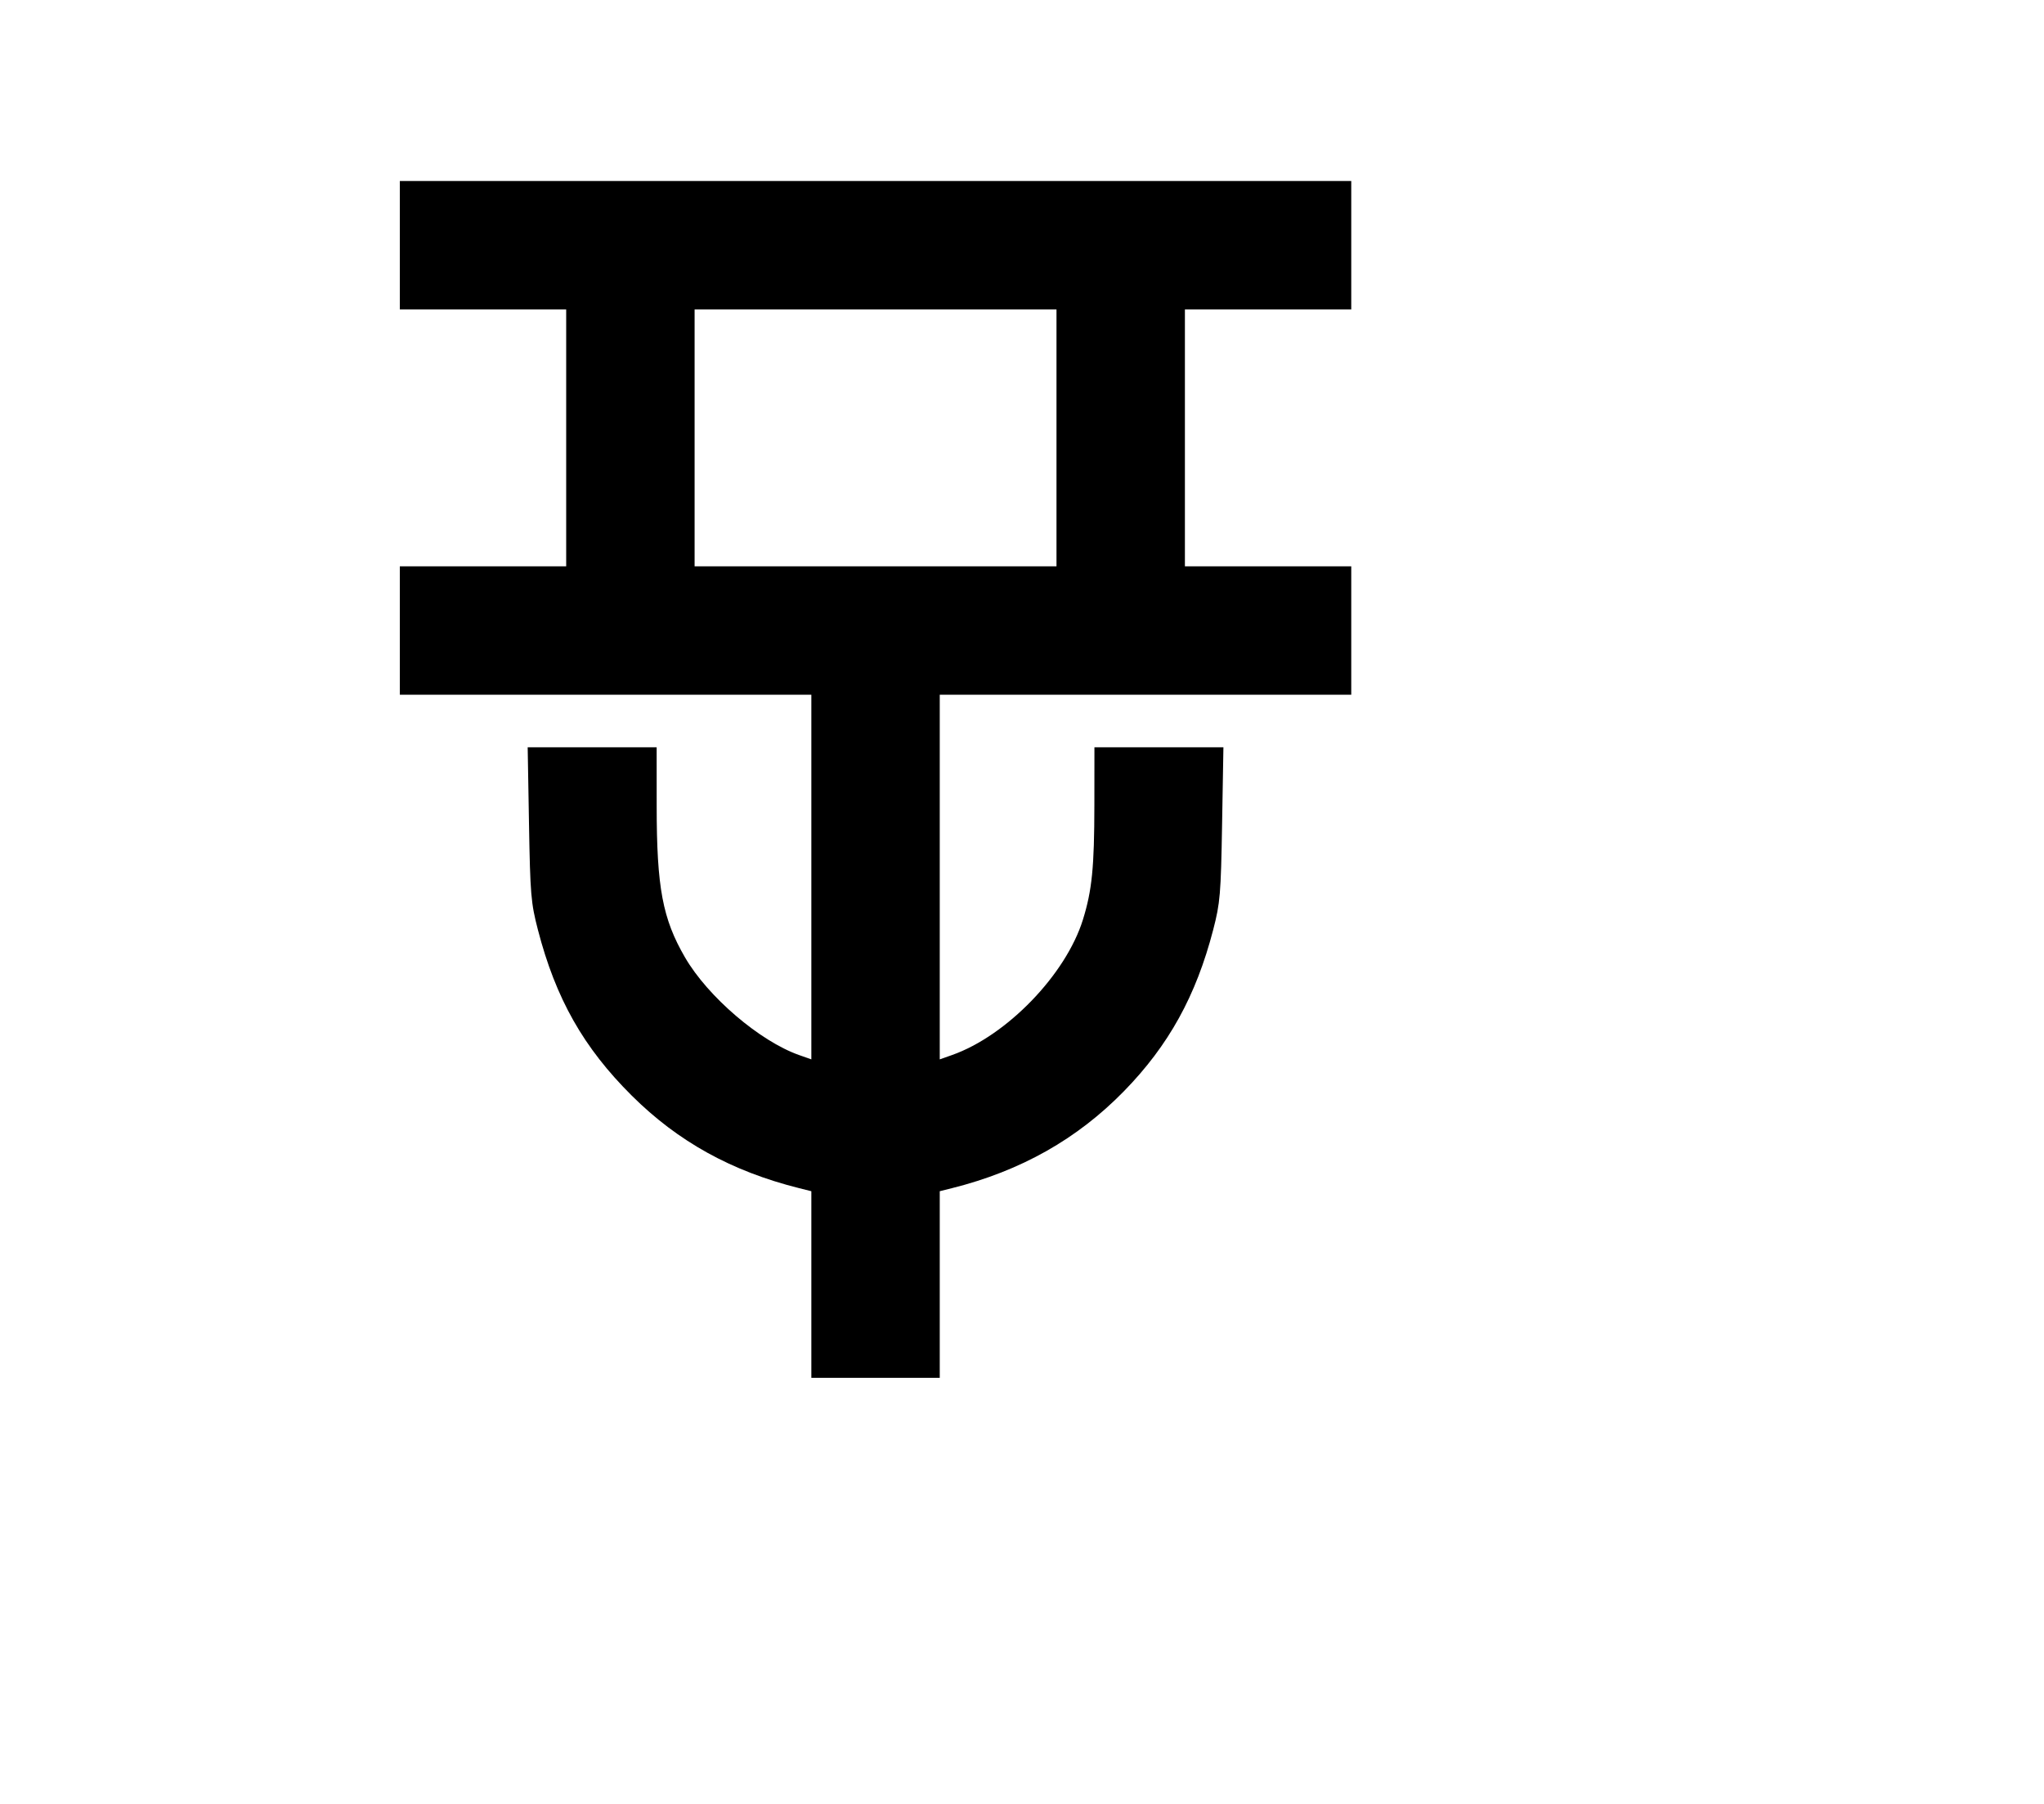
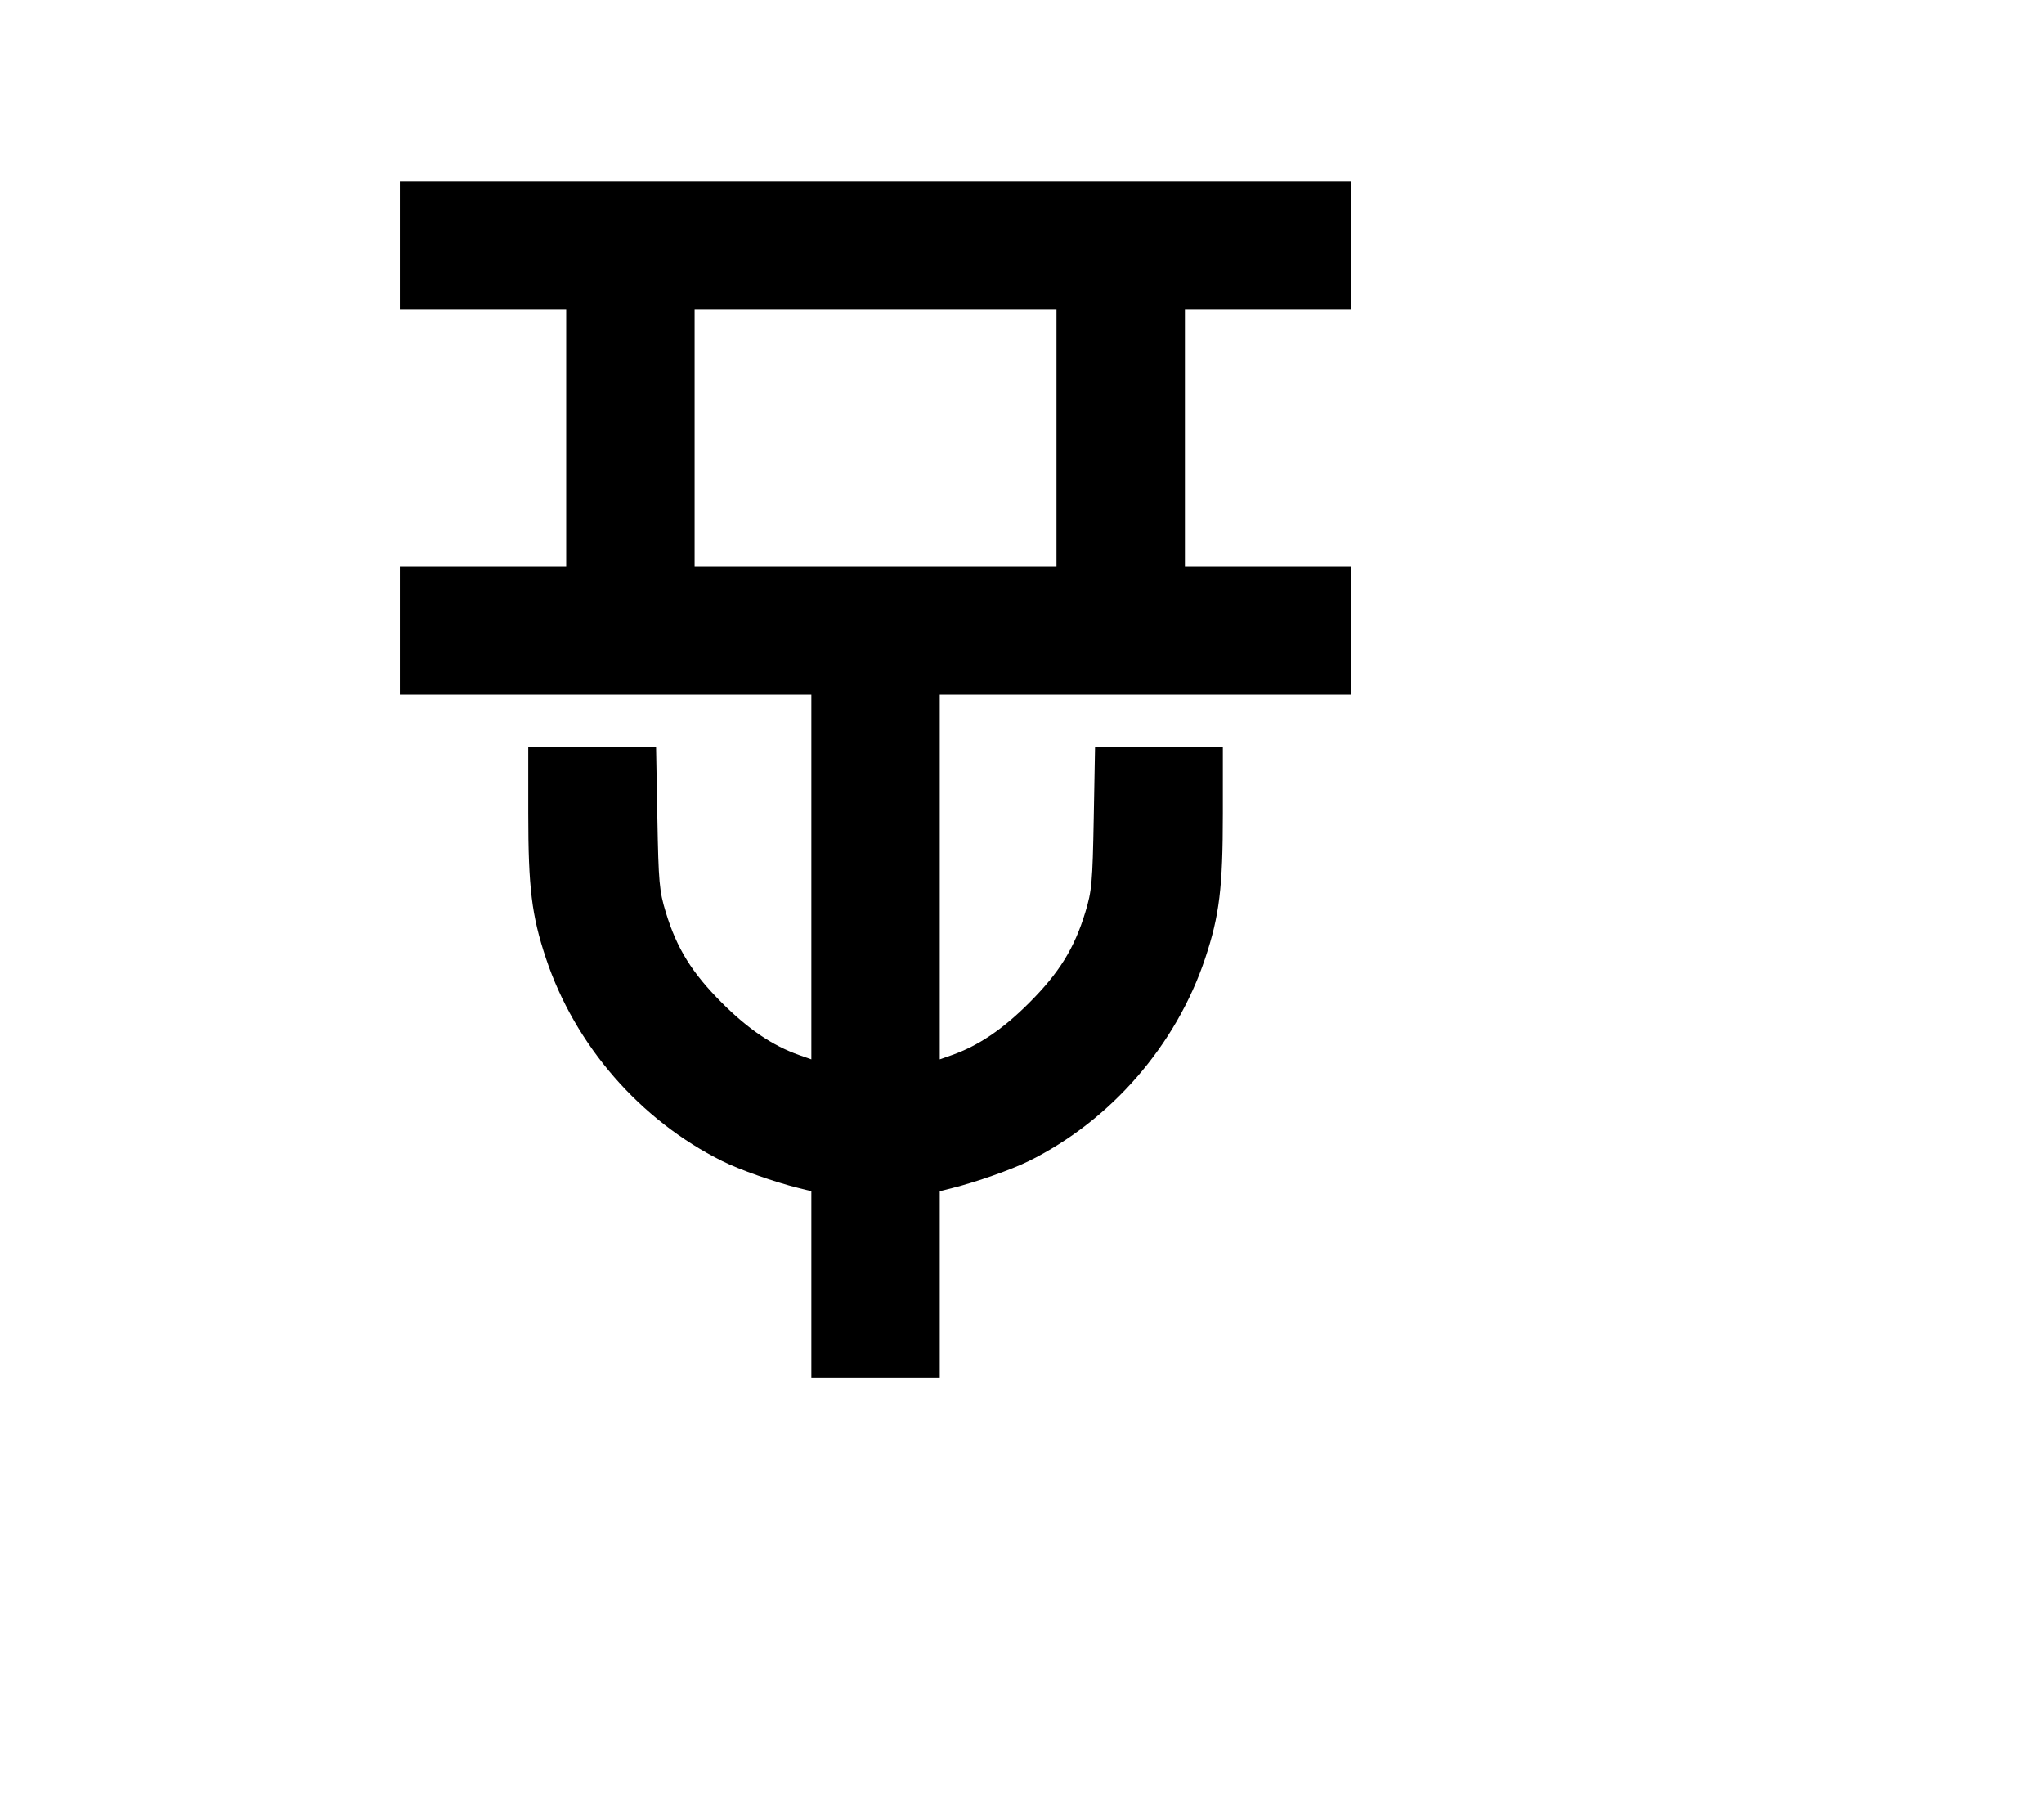
<svg xmlns="http://www.w3.org/2000/svg" width="136mm" height="120mm" version="1.1" viewBox="0 0 600 529.412">
-   <path d="M117.368 71.963 L 117.368 90.810 141.784 90.810 L 166.200 90.810 166.200 128.505 L 166.200 166.200 141.784 166.200 L 117.368 166.200 117.368 185.047 L 117.368 203.895 177.765 203.895 L 238.163 203.895 238.163 257.400 L 238.163 310.906 234.563 309.636 C 223.026 305.566,207.800 292.538,201.088 280.993 C 194.495 269.655,192.773 260.484,192.764 236.663 L 192.757 219.315 173.827 219.315 L 154.896 219.315 155.284 241.804 C 155.642 262.517,155.848 264.968,157.894 272.859 C 163.143 293.099,171.279 307.468,185.477 321.570 C 199.045 335.047,214.746 343.728,234.522 348.687 L 238.163 349.600 238.163 376.981 L 238.163 404.362 257.010 404.362 L 275.857 404.362 275.857 376.981 L 275.857 349.600 279.498 348.687 C 299.651 343.633,316.218 334.286,329.958 320.214 C 343.057 306.800,351.098 292.249,356.126 272.859 C 358.172 264.968,358.378 262.517,358.736 241.804 L 359.124 219.315 340.193 219.315 L 321.262 219.315 321.246 236.235 C 321.227 254.547,320.553 261.306,317.888 269.887 C 312.879 286.021,295.529 303.965,279.457 309.636 L 275.857 310.906 275.857 257.400 L 275.857 203.895 336.255 203.895 L 396.652 203.895 396.652 185.047 L 396.652 166.200 372.236 166.200 L 347.820 166.200 347.820 128.505 L 347.820 90.810 372.236 90.810 L 396.652 90.810 396.652 71.963 L 396.652 53.115 257.010 53.115 L 117.368 53.115 117.368 71.963 M310.125 128.505 L 310.125 166.200 257.010 166.200 L 203.895 166.200 203.895 128.505 L 203.895 90.810 257.010 90.810 L 310.125 90.810 310.125 128.505 " stroke="none" fill-rule="evenodd" fill="black" />
+   <path d="M117.368 71.963 L 117.368 90.810 141.784 90.810 L 166.200 90.810 166.200 128.505 L 166.200 166.200 141.784 166.200 L 117.368 166.200 117.368 185.047 L 117.368 203.895 177.765 203.895 L 238.163 203.895 238.163 257.400 L 238.163 310.906 234.563 309.636 C 226.819 306.904,219.670 302.072,211.954 294.356 C 203.111 285.513,198.667 278.350,195.433 267.730 C 193.526 261.469,193.309 259.037,192.962 240.090 L 192.582 219.315 173.822 219.315 L 155.063 219.315 155.065 238.805 C 155.068 260.484,156.070 268.700,160.233 281.188 C 168.769 306.791,187.823 328.708,212.033 340.769 C 217.114 343.301,227.460 346.948,234.522 348.698 L 238.163 349.600 238.163 376.981 L 238.163 404.362 257.010 404.362 L 275.857 404.362 275.857 376.981 L 275.857 349.600 279.498 348.687 C 286.577 346.912,296.911 343.266,301.987 340.753 C 326.100 328.816,345.250 306.795,353.787 281.188 C 357.950 268.700,358.952 260.484,358.955 238.805 L 358.957 219.315 340.198 219.315 L 321.438 219.315 321.058 240.090 C 320.711 259.037,320.494 261.469,318.587 267.730 C 315.353 278.350,310.909 285.513,302.066 294.356 C 294.350 302.072,287.201 306.904,279.457 309.636 L 275.857 310.906 275.857 257.400 L 275.857 203.895 336.255 203.895 L 396.652 203.895 396.652 185.047 L 396.652 166.200 372.236 166.200 L 347.820 166.200 347.820 128.505 L 347.820 90.810 372.236 90.810 L 396.652 90.810 396.652 71.963 L 396.652 53.115 257.010 53.115 L 117.368 53.115 117.368 71.963 M310.125 128.505 L 310.125 166.200 257.010 166.200 L 203.895 166.200 203.895 128.505 L 203.895 90.810 257.010 90.810 L 310.125 90.810 310.125 128.505 " stroke="none" fill-rule="evenodd" fill="black" />
</svg>
